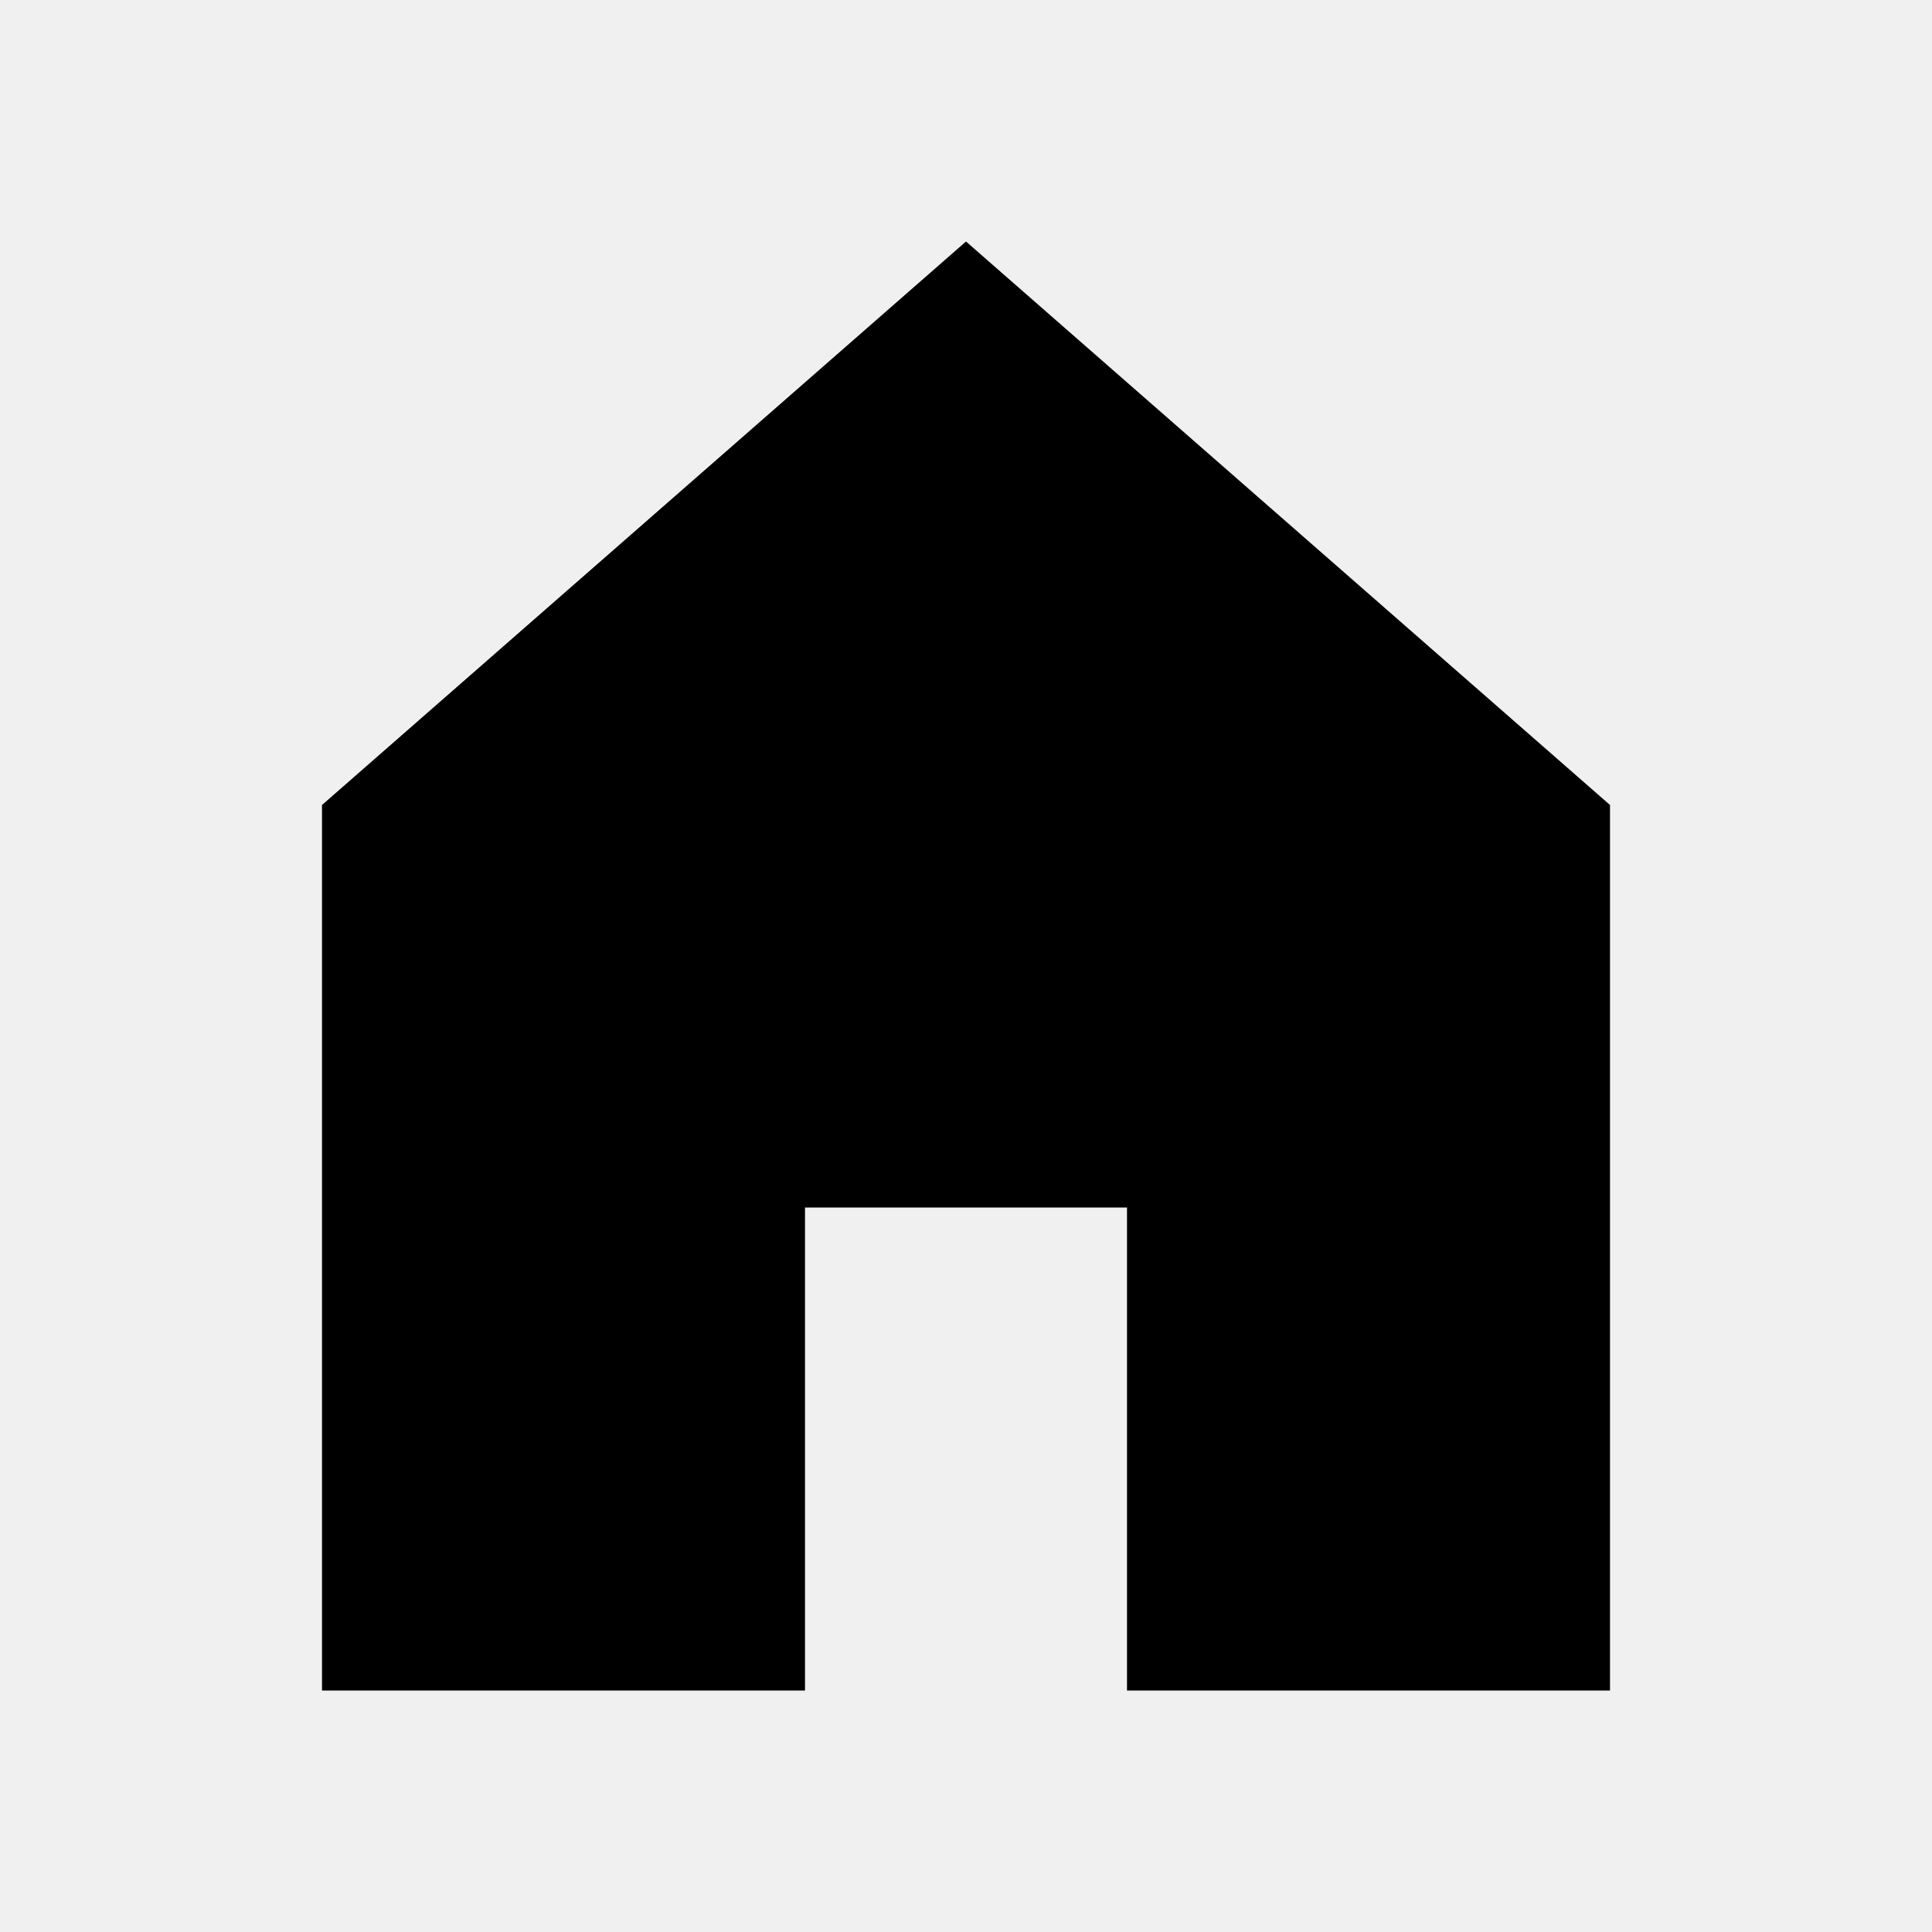
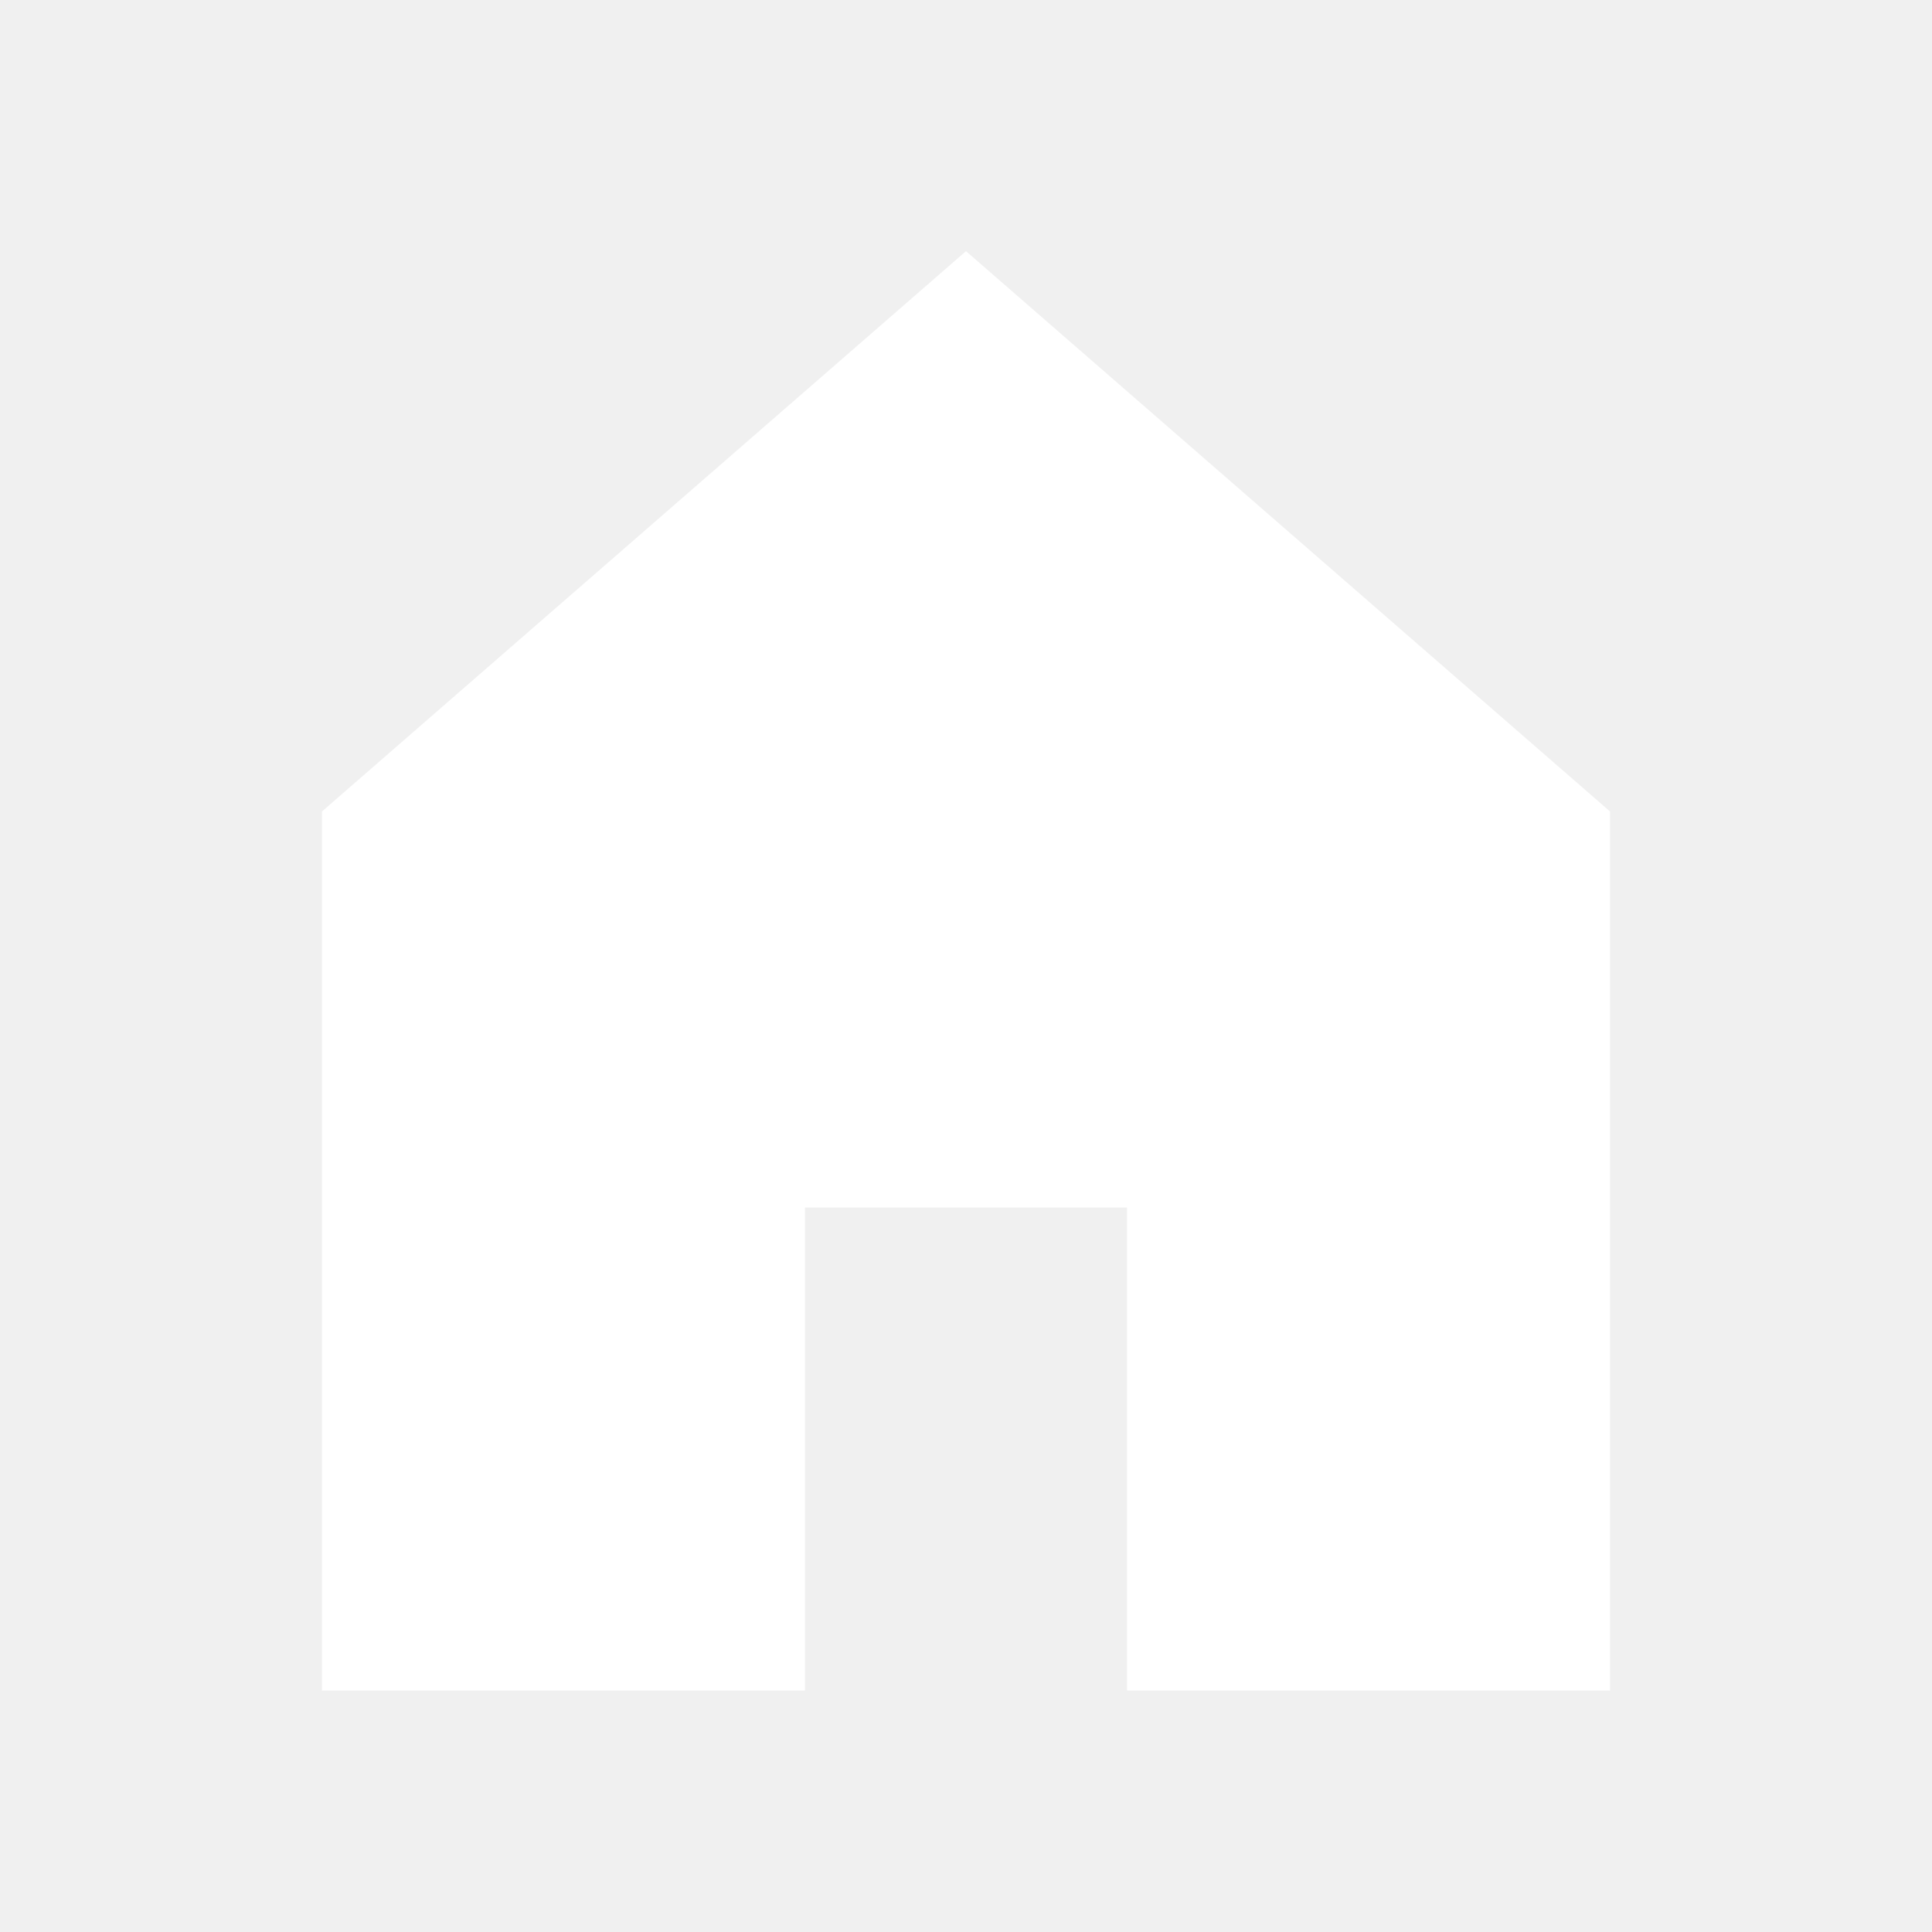
- <svg xmlns="http://www.w3.org/2000/svg" viewBox="0 0 24 24" preserveAspectRatio="xMidYMid meet" focusable="false" class="style-scope yt-icon" style="pointer-events: none; display: block; width: 100%; height: 100%;">
-   <g class="style-scope yt-icon">
-     <path d="M4,10V21h6V15h4v6h6V10L12,3Z" class="style-scope yt-icon" />
+ <svg xmlns="http://www.w3.org/2000/svg" enable-background="new 0 0 24 24" height="24" viewBox="0 0 24 24" width="24" focusable="false" aria-hidden="true" style="pointer-events: none; display: inherit; width: 100%; height: 100%;">
+   <g fill="#FFFFFF">
+     <path d="M4 21V10.08l8-6.96 8 6.96V21h-6v-6h-4v6H4z" fill="#FFFFFF" />
  </g>
</svg>
